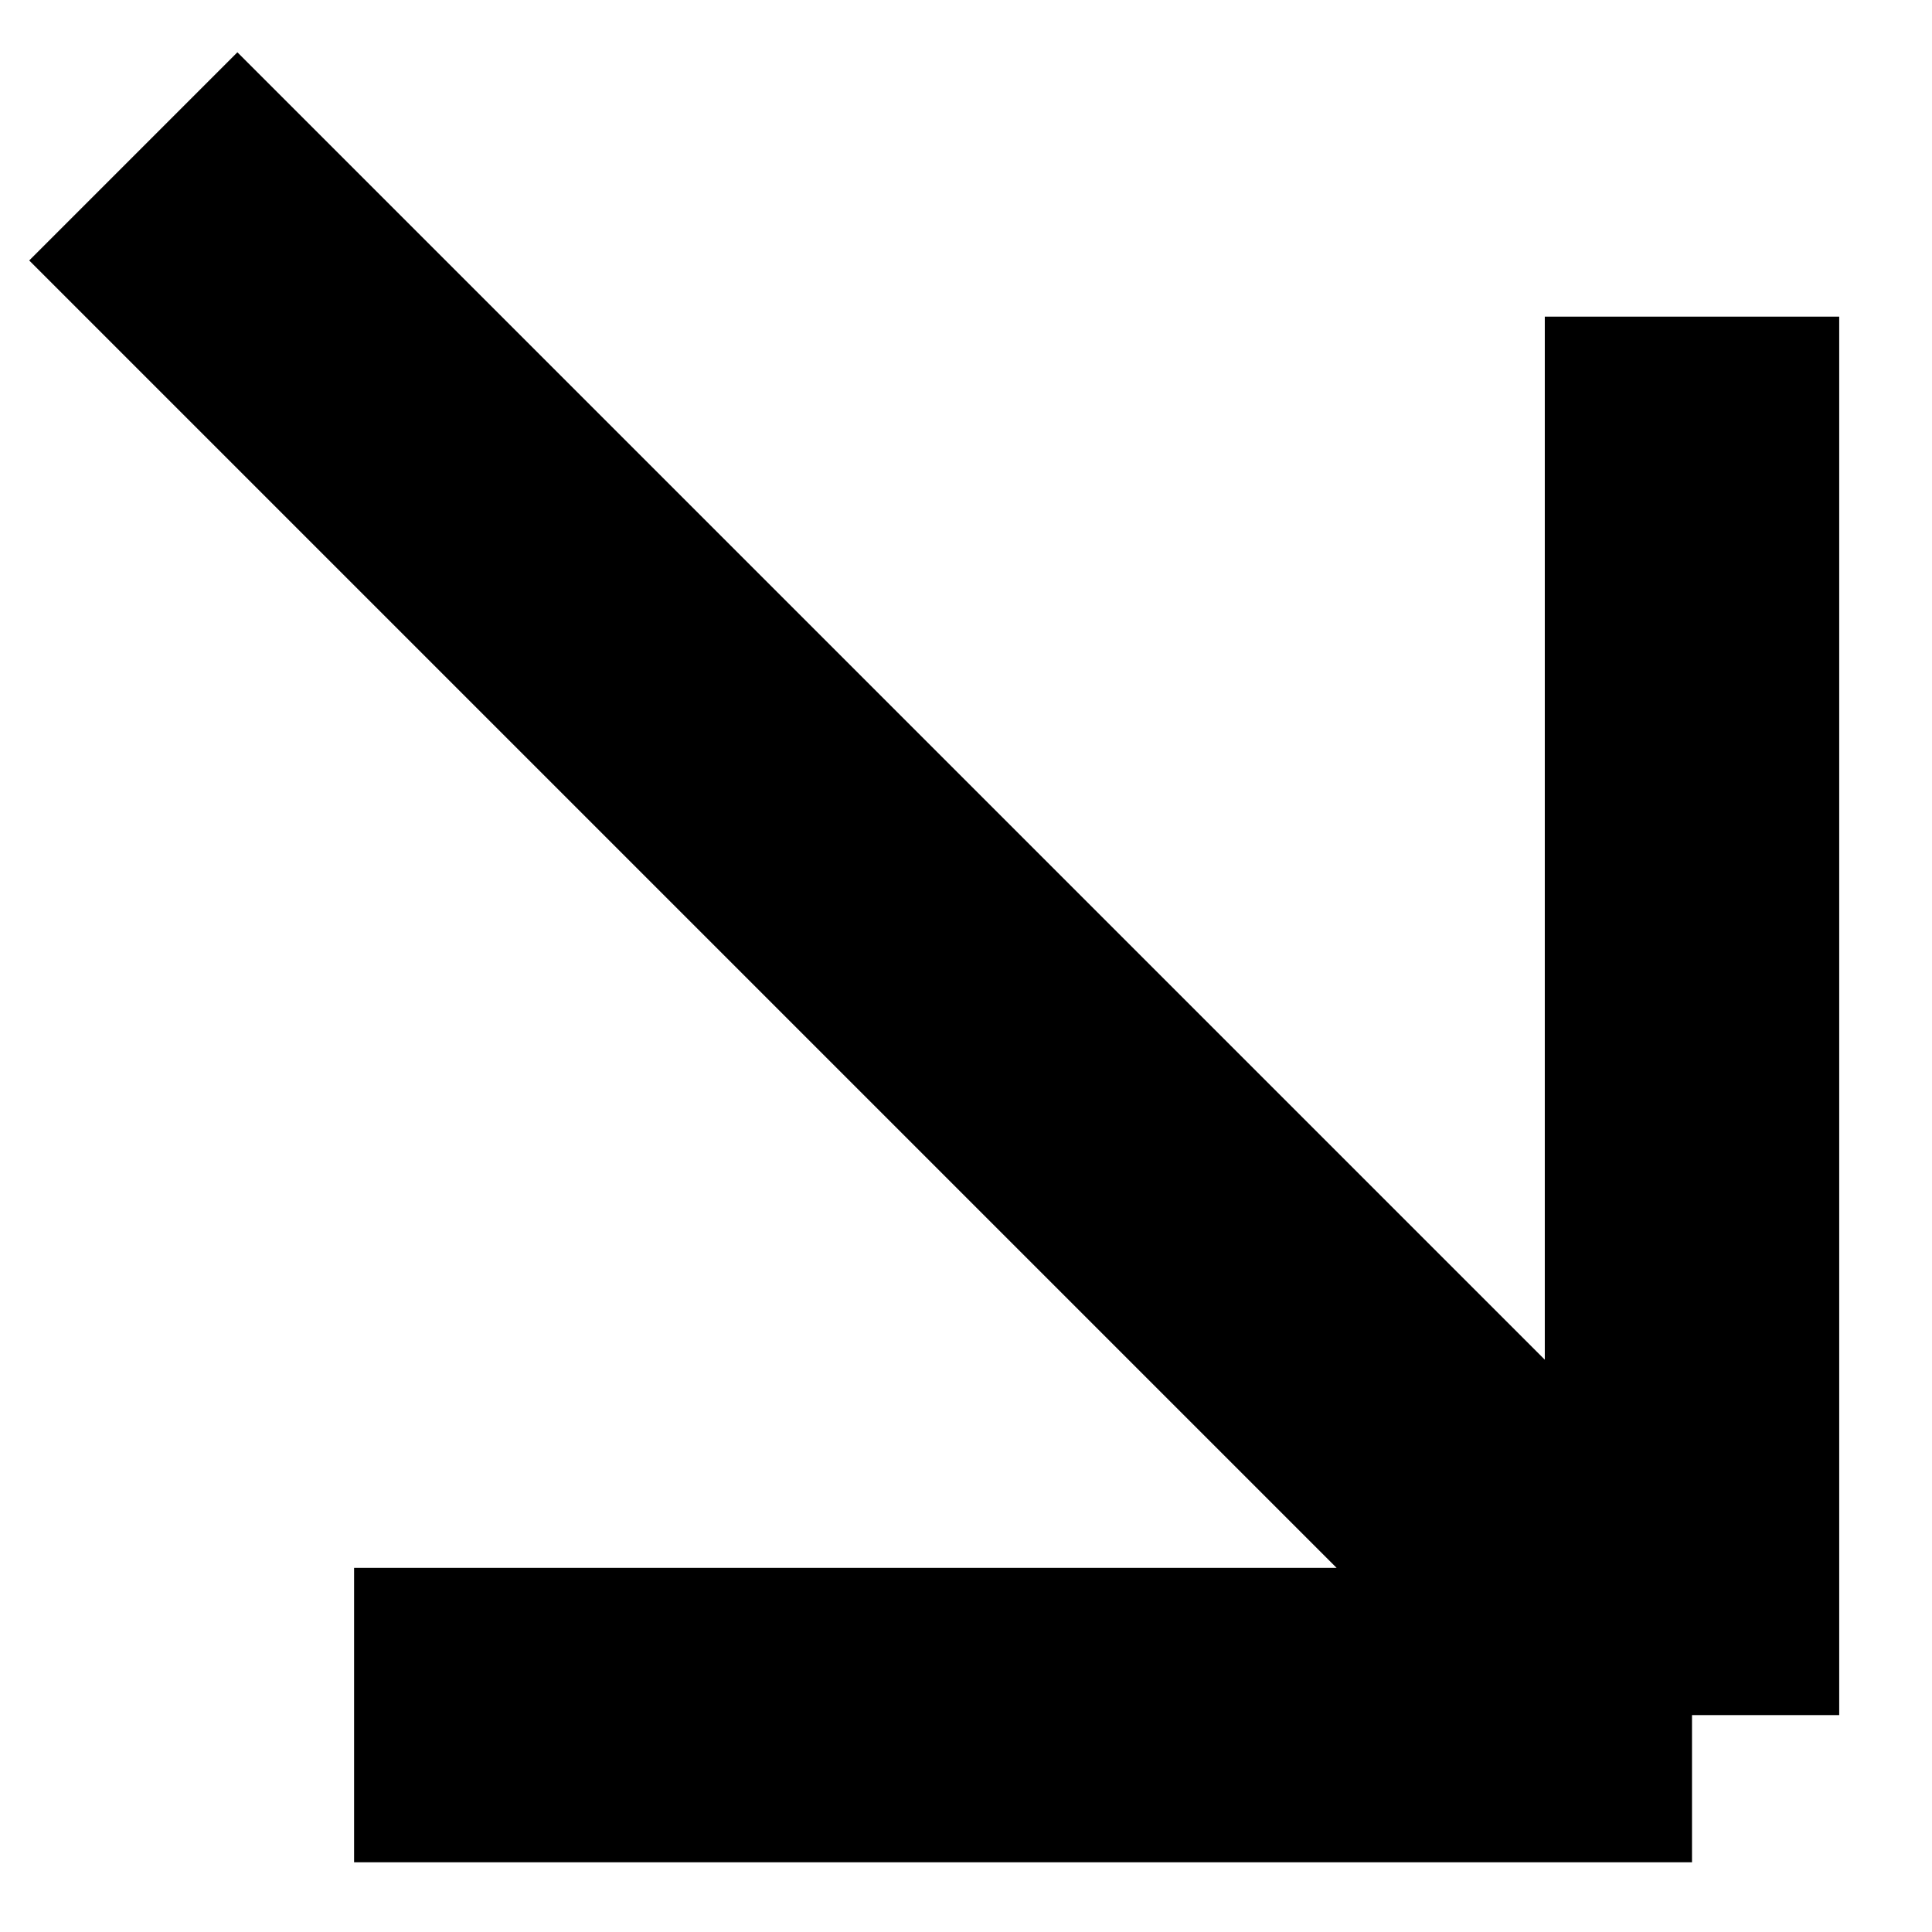
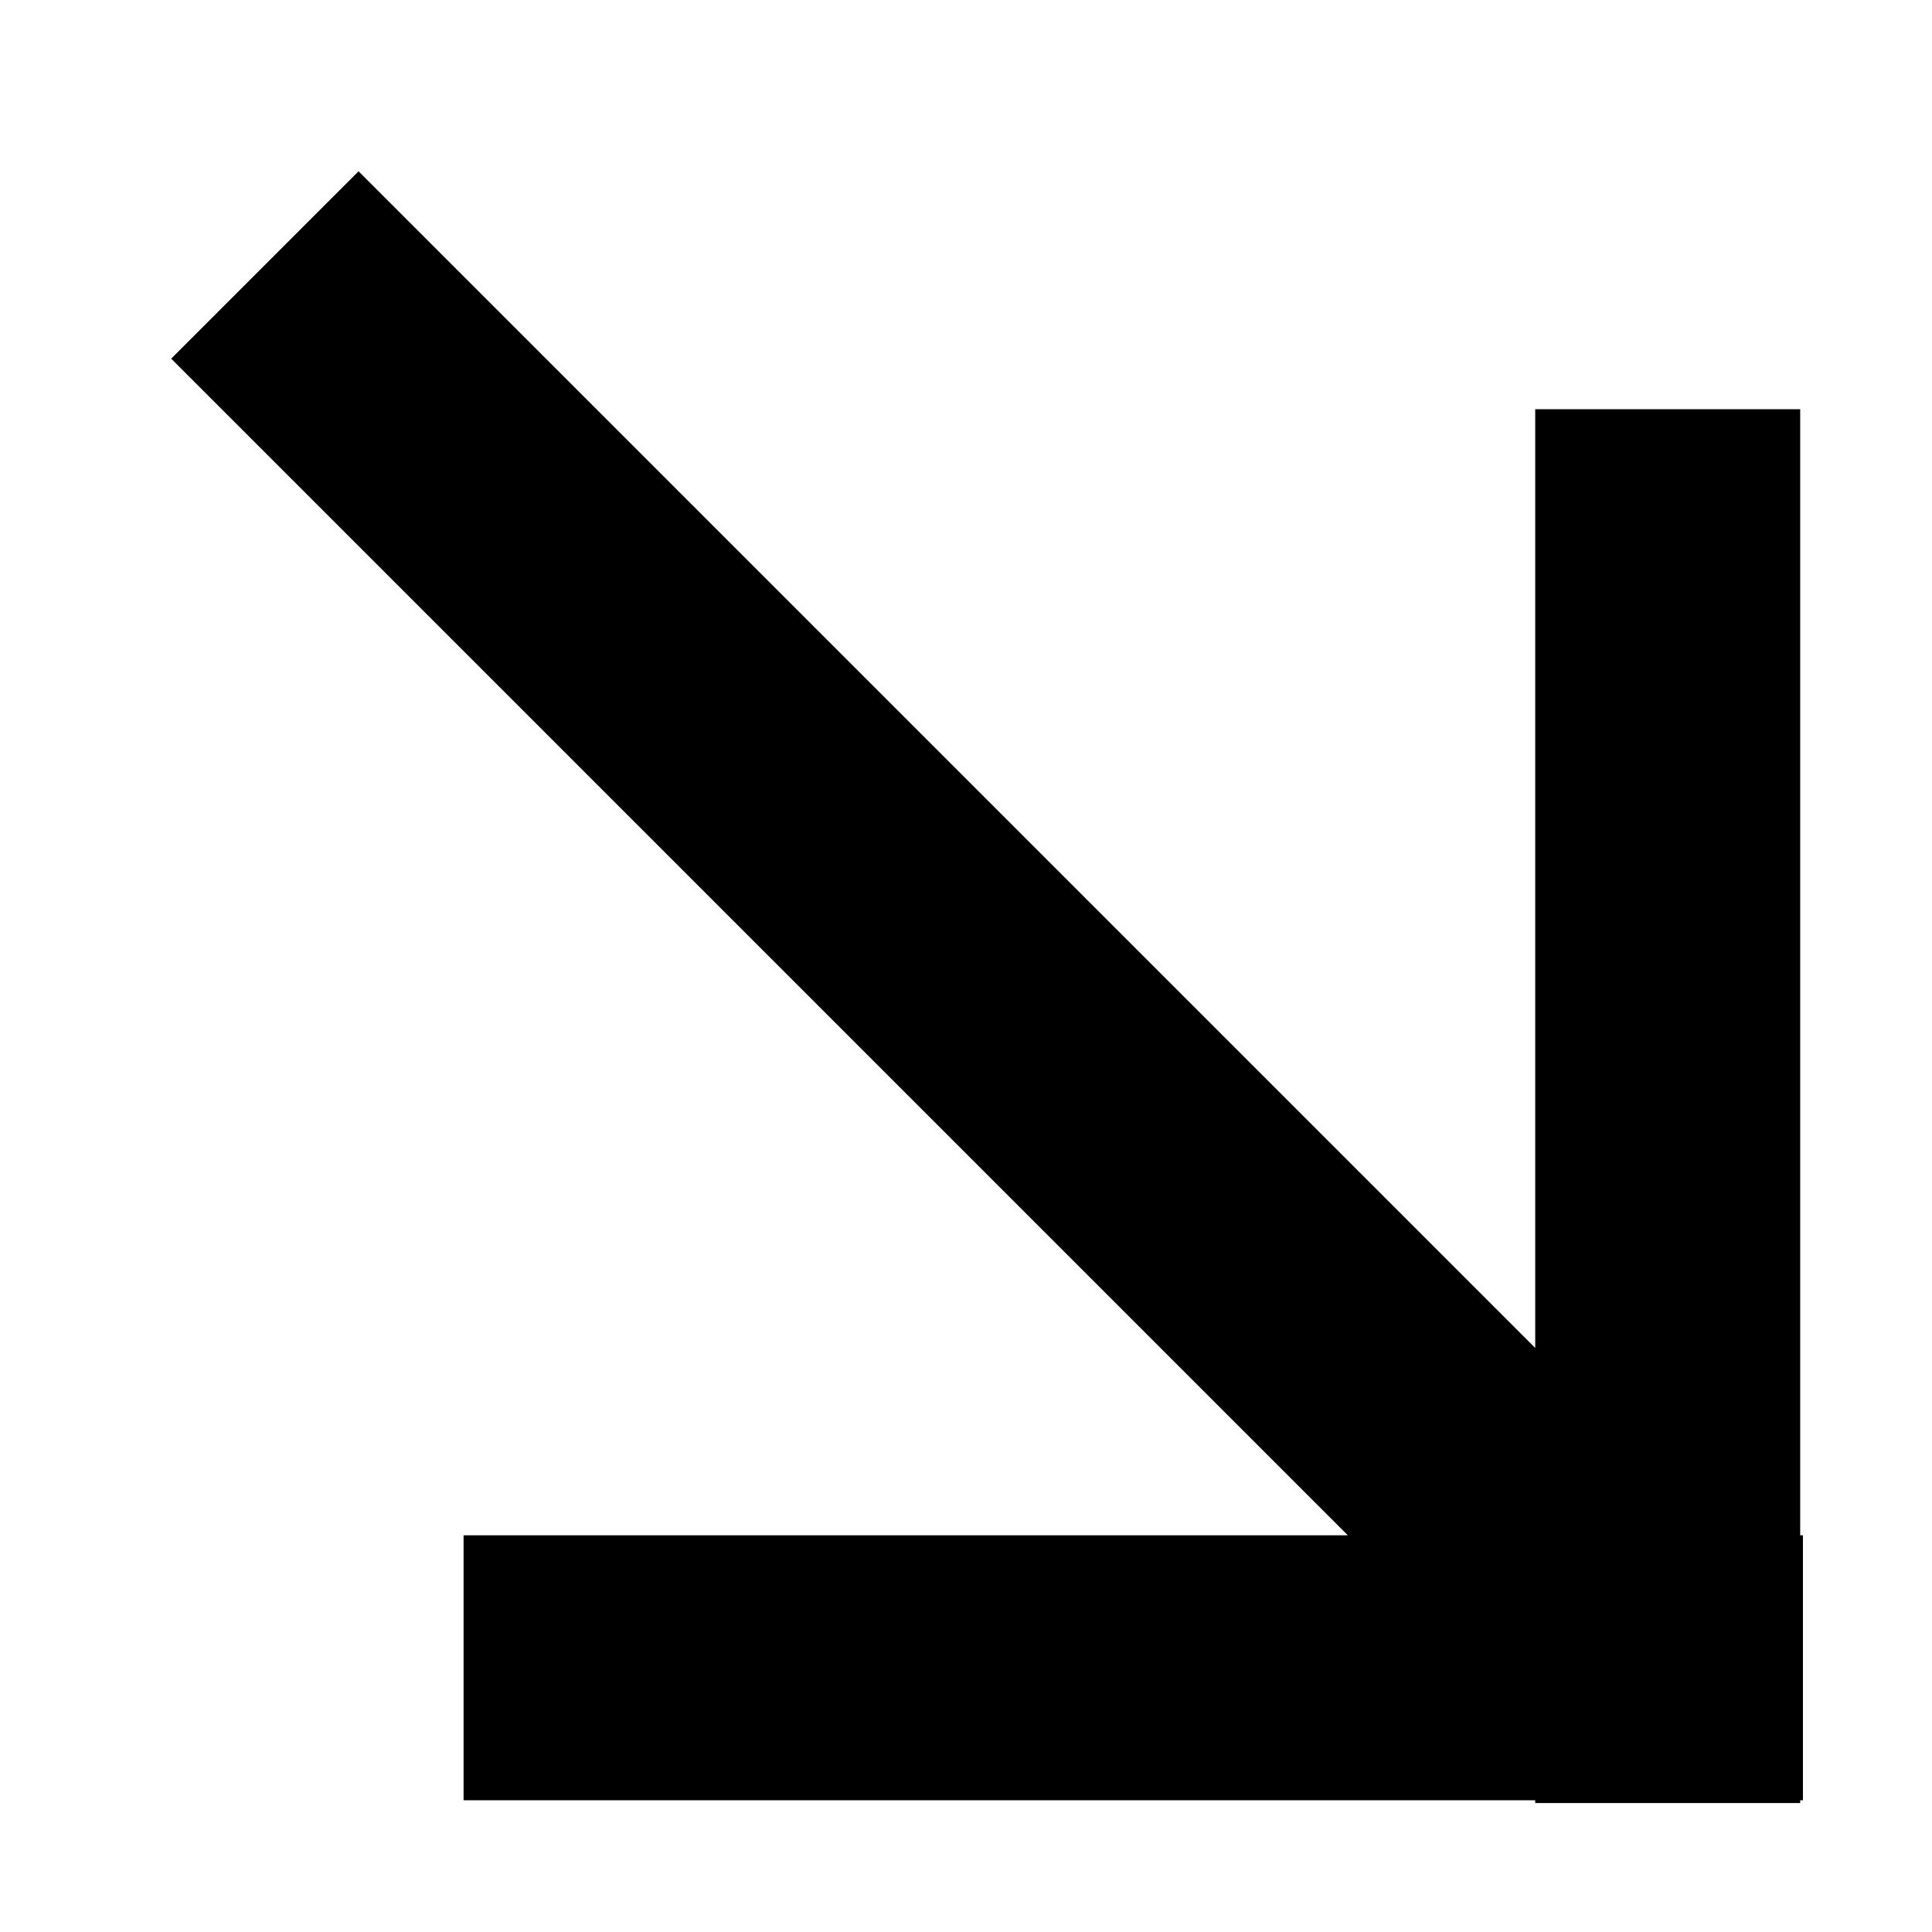
- <svg xmlns="http://www.w3.org/2000/svg" width="18" height="18" viewBox="0 0 18 18" fill="none">
-   <path d="M3.299 15.979H15.764M15.764 15.979V2.95M15.764 15.979L1.242 1.457" stroke="currentColor" stroke-width="2.743" />
+ <svg xmlns="http://www.w3.org/2000/svg" width="20" height="20" viewBox="0 0 20 20" fill="none">
+   <path d="M4.799 17.265H18.664M17.264 18.665V4.236M17.264 17.265L2.742 2.743" stroke="currentColor" stroke-width="2.743" stroke-height="" />
</svg>
